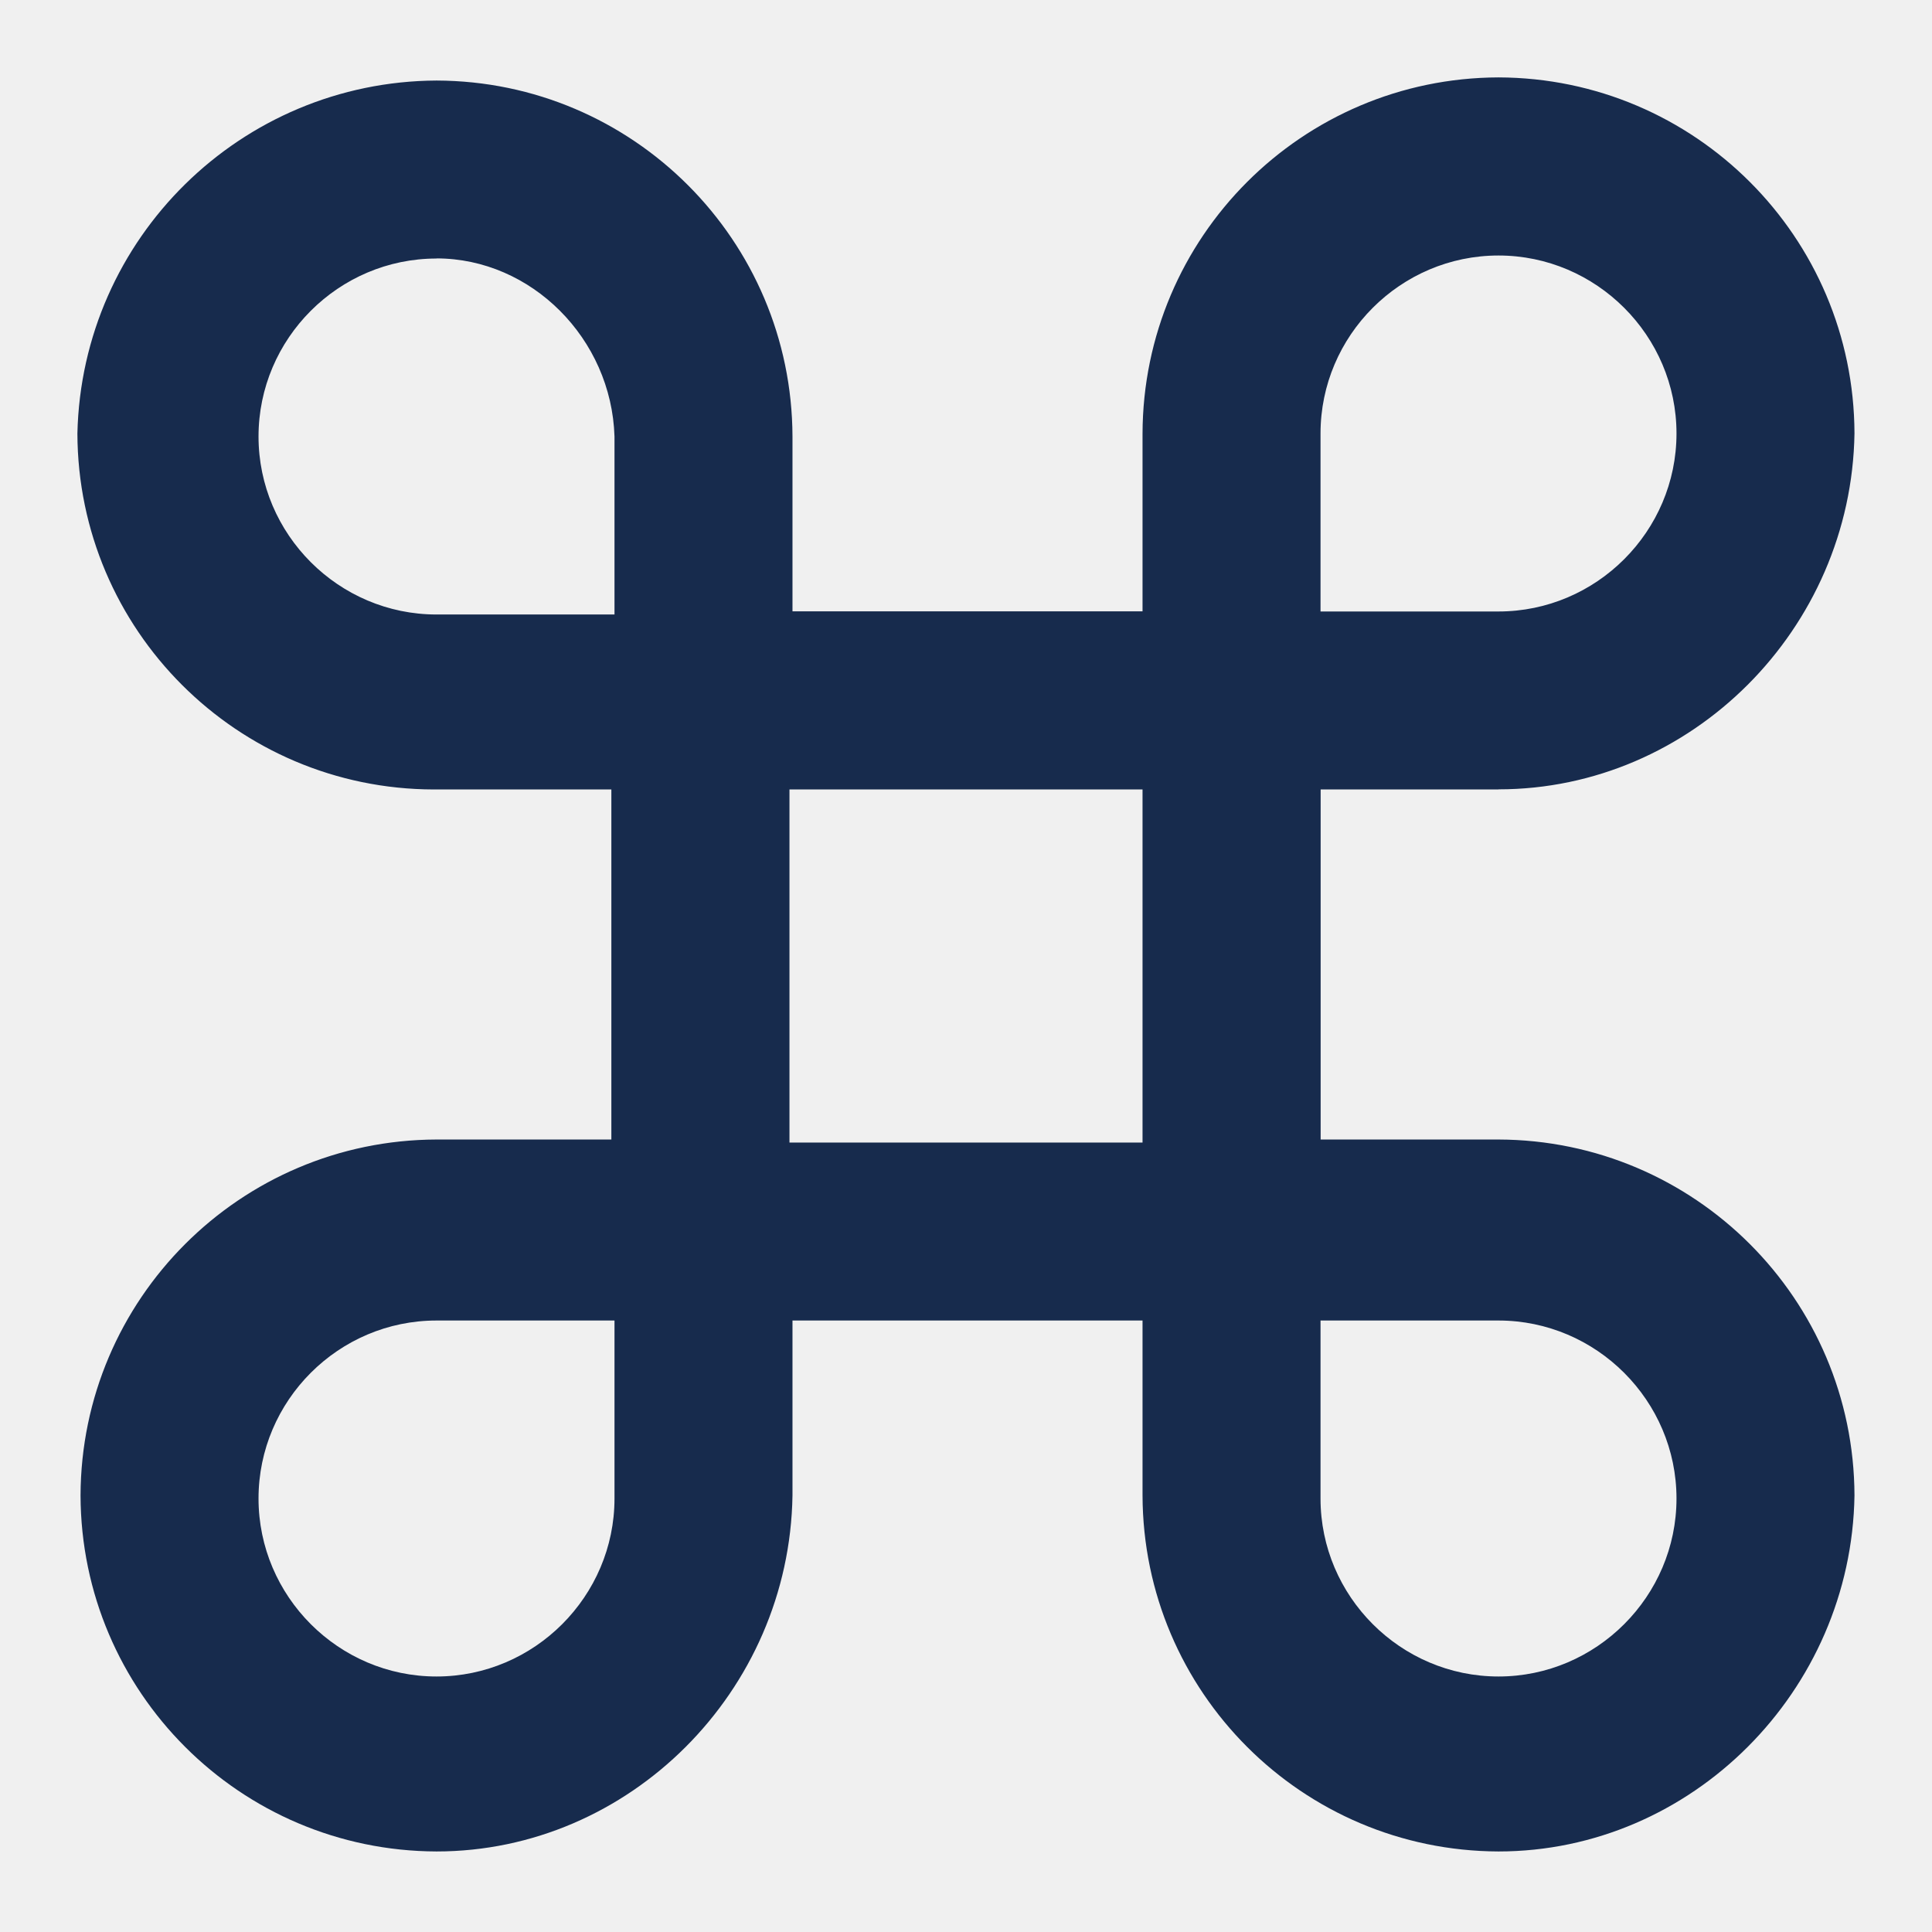
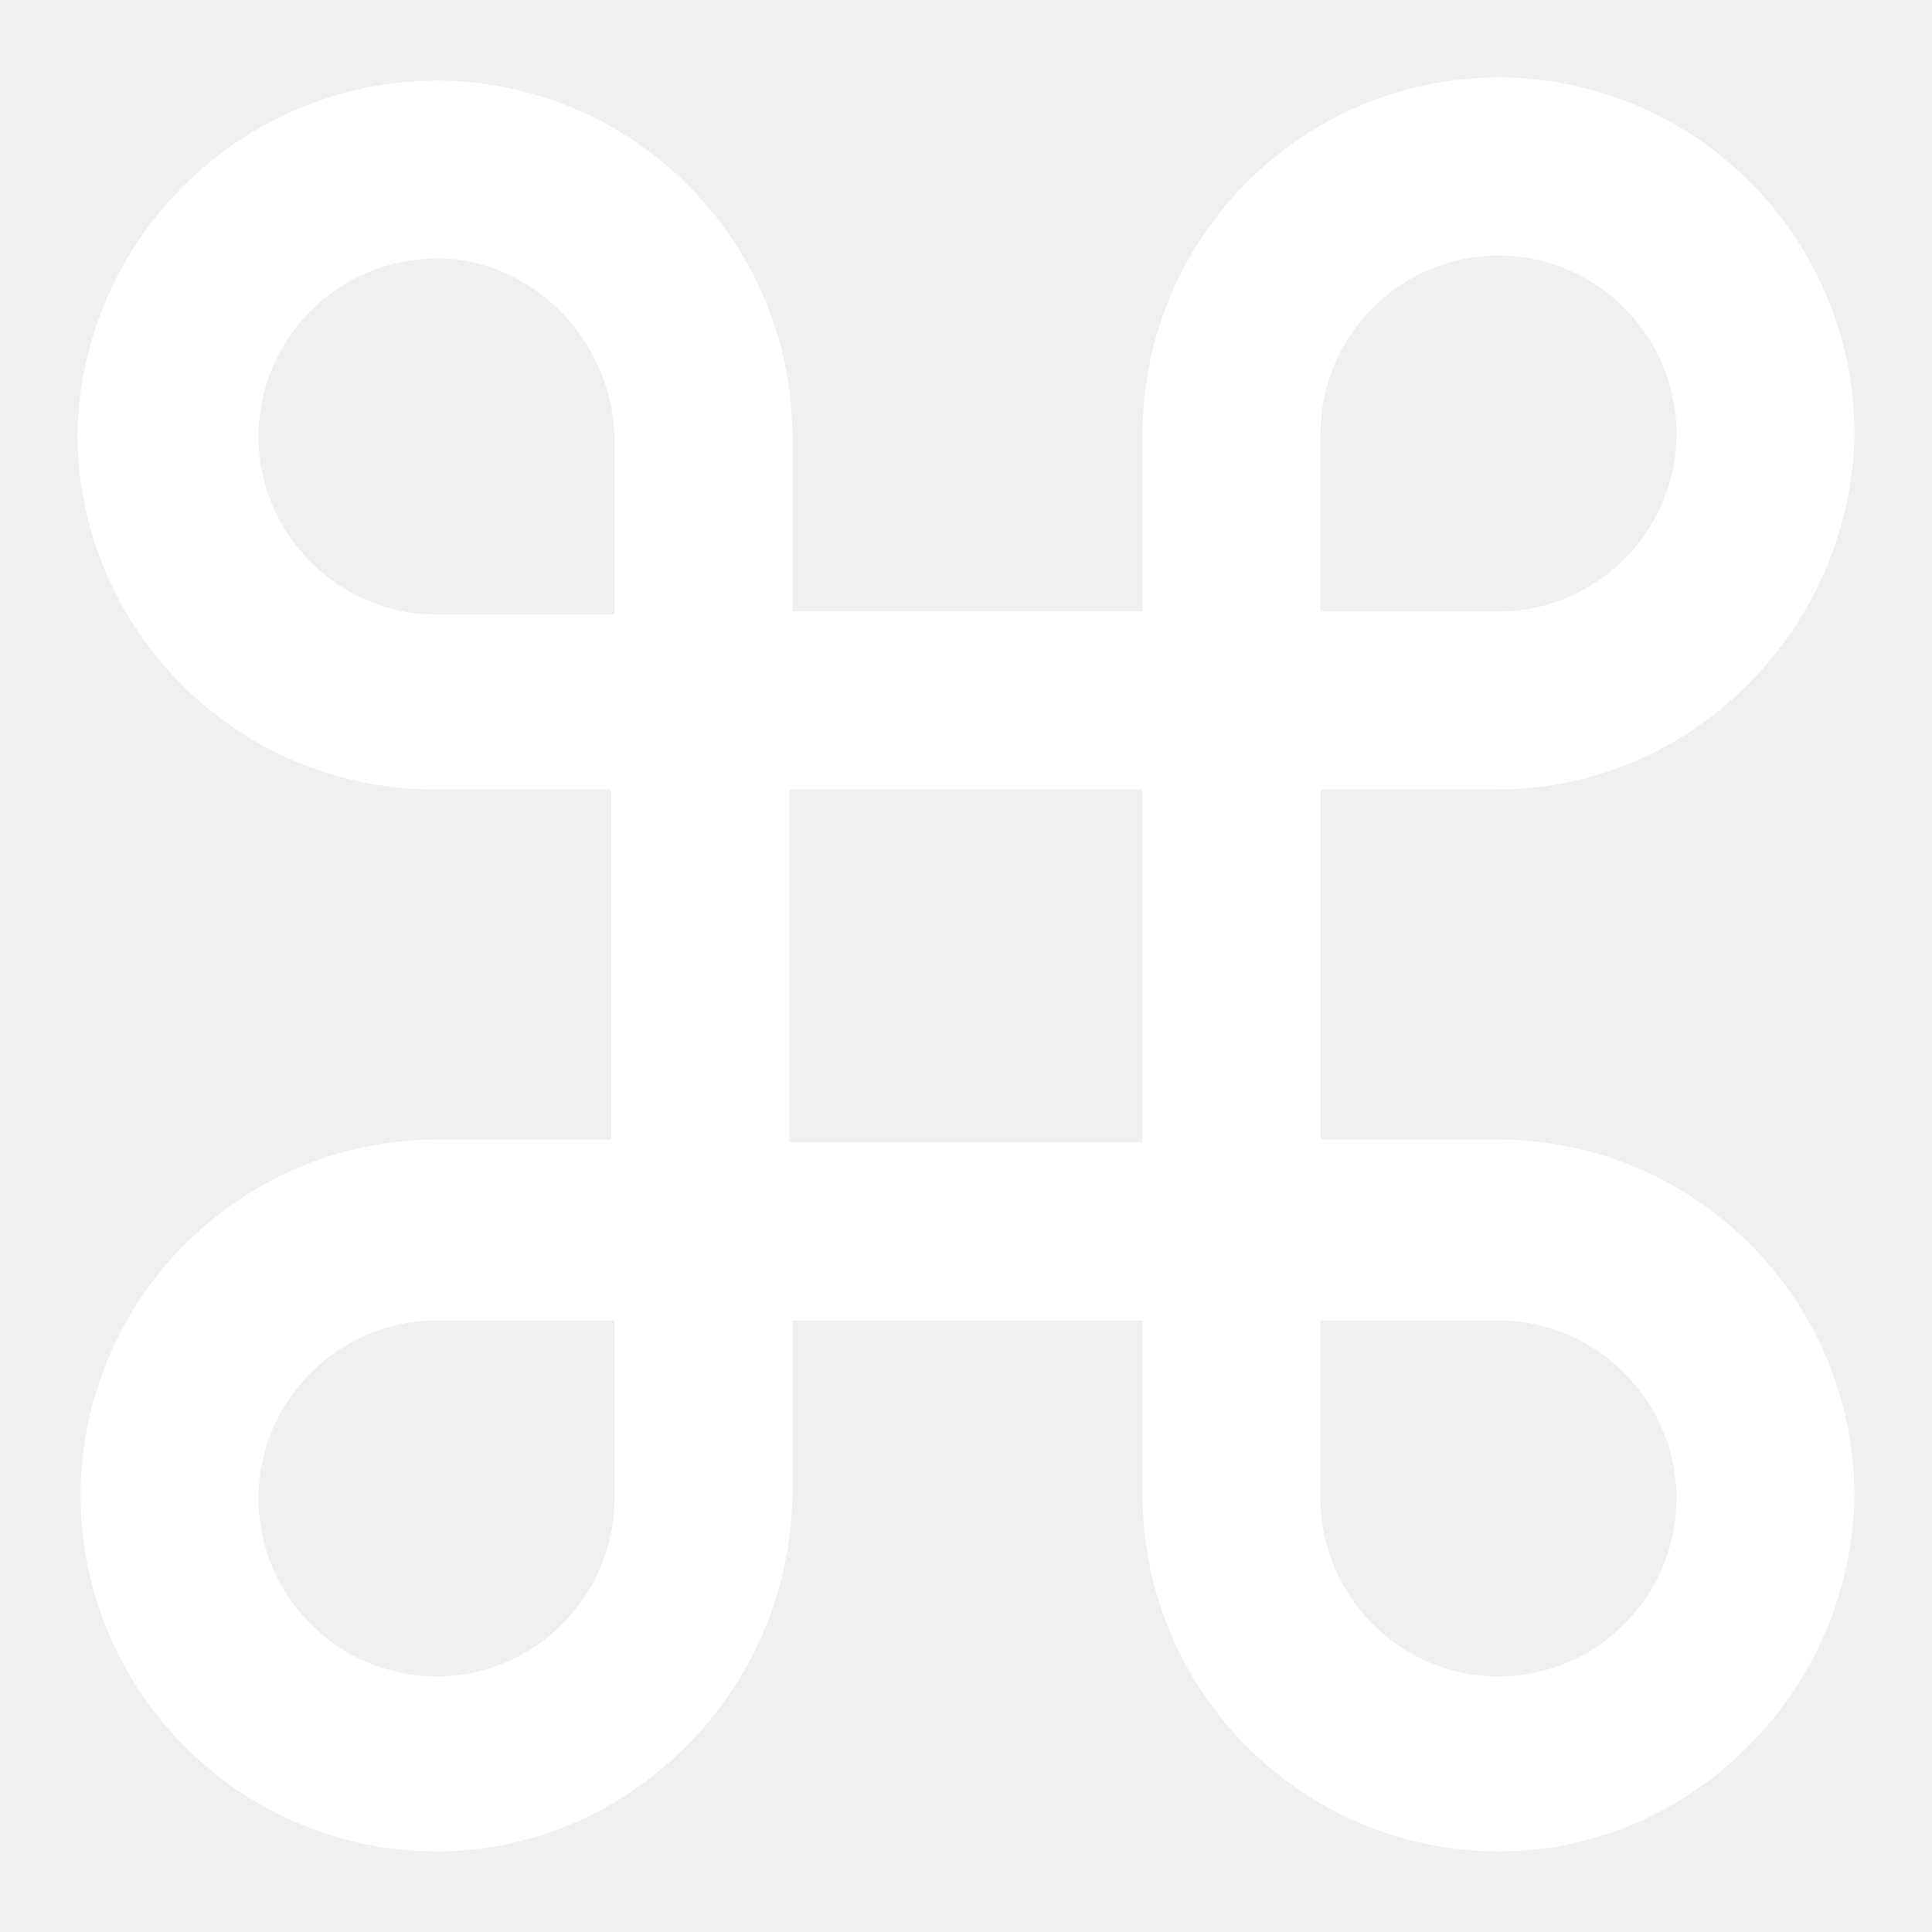
<svg xmlns="http://www.w3.org/2000/svg" t="1645800962487" class="icon" viewBox="0 0 1024 1024" version="1.1" p-id="1223" width="200" height="200">
  <defs>
    <style type="text/css" />
  </defs>
-   <path d="M652.736 699.904H371.2a46.336 46.336 0 0 1-47.168-47.168V371.2c0-26.688 20.48-47.168 47.168-47.168H652.8c26.688 0 47.168 20.48 47.168 47.168V652.8c0 26.688-20.48 47.168-47.168 47.168z m-234.24-94.336h187.072V418.432H418.432v187.136z" fill="#172B4D" p-id="1224" />
-   <path d="M794.24 418.432h-141.504a46.336 46.336 0 0 1-47.168-47.168v-141.44A189.248 189.248 0 0 1 794.24 41.024a189.248 189.248 0 0 1 188.672 188.672c-1.6 103.808-86.464 188.672-188.672 188.672z m-94.336-94.336h94.336c51.84 0 94.336-42.432 94.336-94.336 0-51.84-42.496-94.336-94.336-94.336-51.904 0-94.336 42.432-94.336 94.336v94.336zM371.264 418.432h-141.44A189.248 189.248 0 0 1 41.024 229.76 191.36 191.36 0 0 1 231.36 42.688a189.248 189.248 0 0 1 188.672 188.672v141.44a48.448 48.448 0 0 1-48.768 45.632zM231.36 137.024c-51.904 0-94.336 42.432-94.336 94.336 0 51.84 42.432 94.336 94.336 94.336h94.336V231.36C324.096 179.456 281.6 136.96 231.36 136.96zM794.24 981.312a189.248 189.248 0 0 1-188.672-188.672v-141.44c0-26.752 20.416-47.232 47.168-47.232h141.44a189.248 189.248 0 0 1 188.736 188.672c-1.6 103.808-86.464 188.672-188.672 188.672z m-94.336-281.408v94.336c0 51.84 42.432 94.336 94.336 94.336 51.84 0 94.336-42.496 94.336-94.336 0-51.84-42.496-94.336-94.336-94.336h-94.336zM231.36 981.312a189.248 189.248 0 0 1-188.672-188.672 189.248 189.248 0 0 1 188.672-188.672h141.44c26.752 0 47.232 20.48 47.232 47.168v141.504c-1.6 103.808-86.464 188.672-188.672 188.672z m0-281.408c-51.904 0-94.336 42.432-94.336 94.336 0 51.84 42.432 94.336 94.336 94.336 51.84 0 94.336-42.496 94.336-94.336v-94.336H231.36z" fill="#172B4D" p-id="1225" />
+   <path d="M652.736 699.904H371.2a46.336 46.336 0 0 1-47.168-47.168V371.2c0-26.688 20.48-47.168 47.168-47.168H652.8c26.688 0 47.168 20.48 47.168 47.168V652.8c0 26.688-20.48 47.168-47.168 47.168z m-234.24-94.336h187.072V418.432H418.432v187.136z" fill="#ffffff" p-id="1224" />
+   <path d="M794.24 418.432h-141.504a46.336 46.336 0 0 1-47.168-47.168v-141.44A189.248 189.248 0 0 1 794.24 41.024a189.248 189.248 0 0 1 188.672 188.672c-1.6 103.808-86.464 188.672-188.672 188.672z m-94.336-94.336h94.336c51.84 0 94.336-42.432 94.336-94.336 0-51.84-42.496-94.336-94.336-94.336-51.904 0-94.336 42.432-94.336 94.336v94.336zM371.264 418.432h-141.44A189.248 189.248 0 0 1 41.024 229.76 191.36 191.36 0 0 1 231.36 42.688a189.248 189.248 0 0 1 188.672 188.672v141.44a48.448 48.448 0 0 1-48.768 45.632zM231.36 137.024c-51.904 0-94.336 42.432-94.336 94.336 0 51.84 42.432 94.336 94.336 94.336h94.336V231.36C324.096 179.456 281.6 136.96 231.36 136.96zM794.24 981.312a189.248 189.248 0 0 1-188.672-188.672v-141.44c0-26.752 20.416-47.232 47.168-47.232h141.44a189.248 189.248 0 0 1 188.736 188.672c-1.6 103.808-86.464 188.672-188.672 188.672z m-94.336-281.408v94.336c0 51.84 42.432 94.336 94.336 94.336 51.84 0 94.336-42.496 94.336-94.336 0-51.84-42.496-94.336-94.336-94.336h-94.336zM231.36 981.312a189.248 189.248 0 0 1-188.672-188.672 189.248 189.248 0 0 1 188.672-188.672h141.44c26.752 0 47.232 20.48 47.232 47.168v141.504c-1.6 103.808-86.464 188.672-188.672 188.672z m0-281.408c-51.904 0-94.336 42.432-94.336 94.336 0 51.84 42.432 94.336 94.336 94.336 51.84 0 94.336-42.496 94.336-94.336v-94.336H231.36z" fill="#ffffff" p-id="1225" />
</svg>
